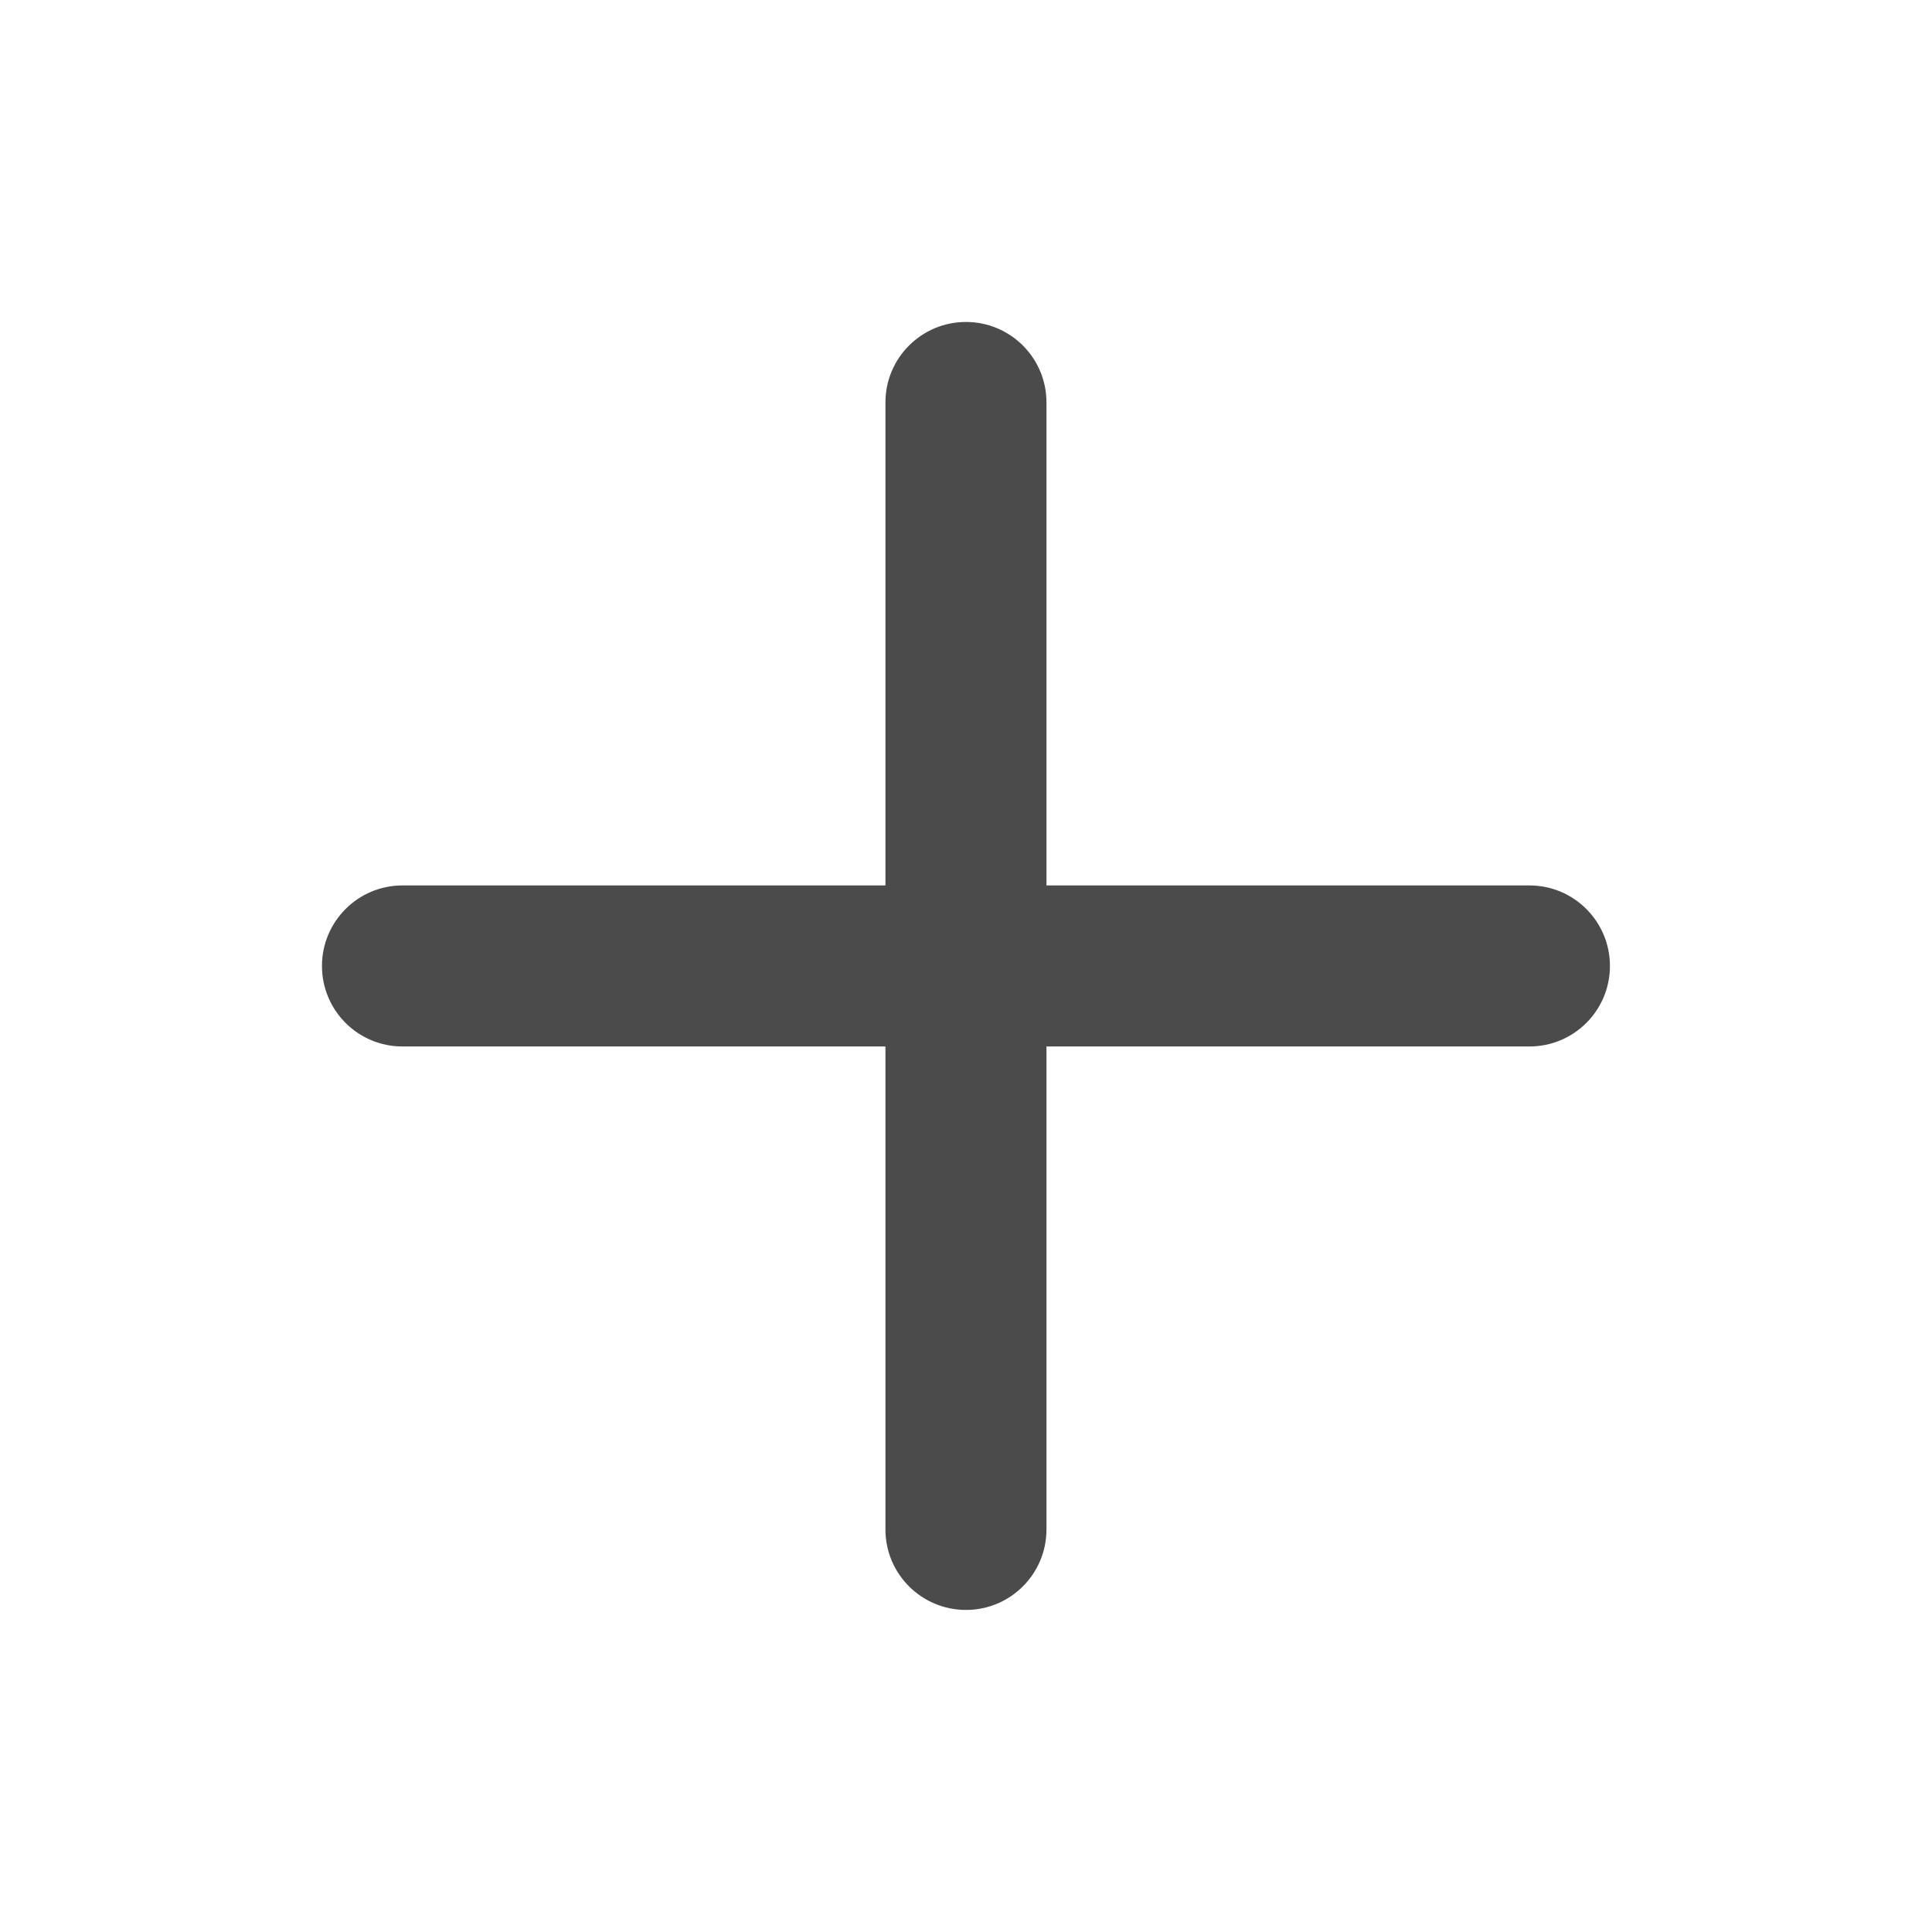
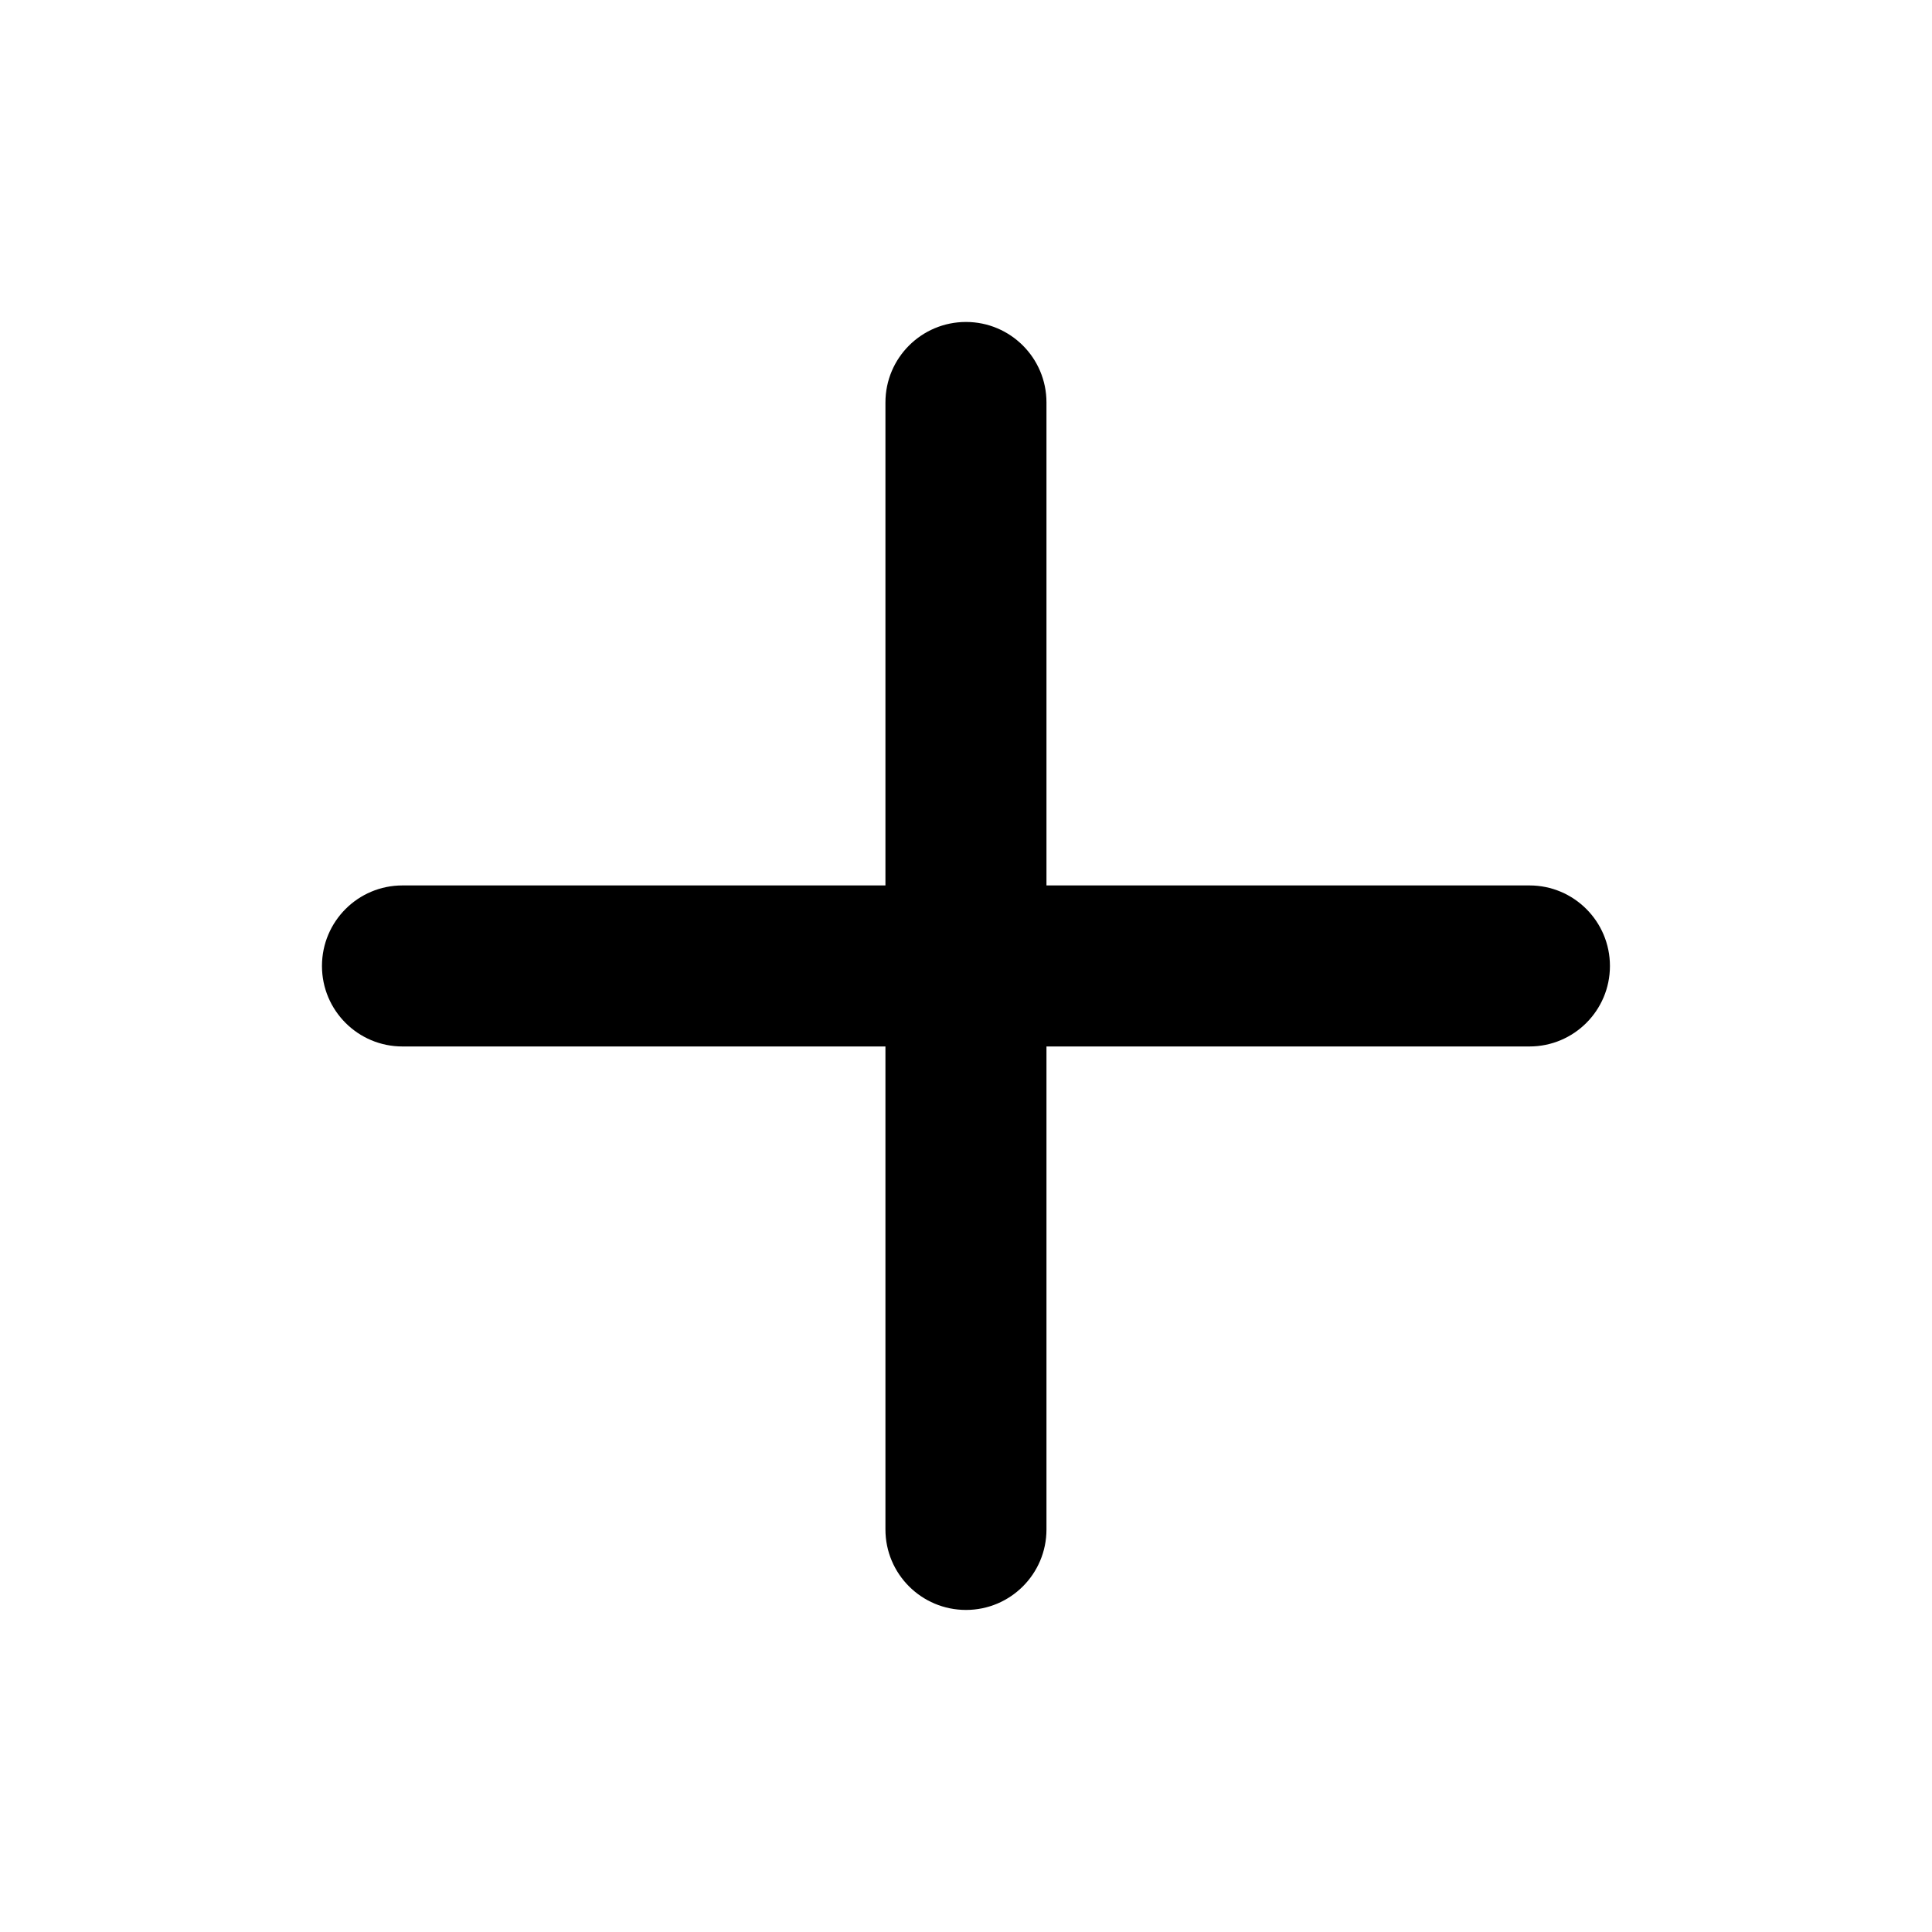
<svg xmlns="http://www.w3.org/2000/svg" width="20" height="20" viewBox="0 0 20 20" fill="none">
-   <path d="M10.833 4.166C10.833 3.706 10.46 3.333 10 3.333C9.539 3.333 9.166 3.706 9.166 4.166V9.166H4.166C3.706 9.166 3.333 9.539 3.333 10C3.333 10.46 3.706 10.833 4.166 10.833H9.166V15.833C9.166 16.293 9.539 16.666 10 16.666C10.46 16.666 10.833 16.293 10.833 15.833V10.833H15.833C16.293 10.833 16.666 10.46 16.666 10C16.666 9.539 16.293 9.166 15.833 9.166H10.833V4.166Z" fill="#4B4B4B" />
+   <path d="M10.833 4.166C10.833 3.706 10.46 3.333 10 3.333C9.539 3.333 9.166 3.706 9.166 4.166V9.166H4.166C3.706 9.166 3.333 9.539 3.333 10C3.333 10.46 3.706 10.833 4.166 10.833H9.166V15.833C9.166 16.293 9.539 16.666 10 16.666C10.46 16.666 10.833 16.293 10.833 15.833V10.833H15.833C16.293 10.833 16.666 10.46 16.666 10C16.666 9.539 16.293 9.166 15.833 9.166H10.833V4.166Z" fill="currentColor" />
</svg>
